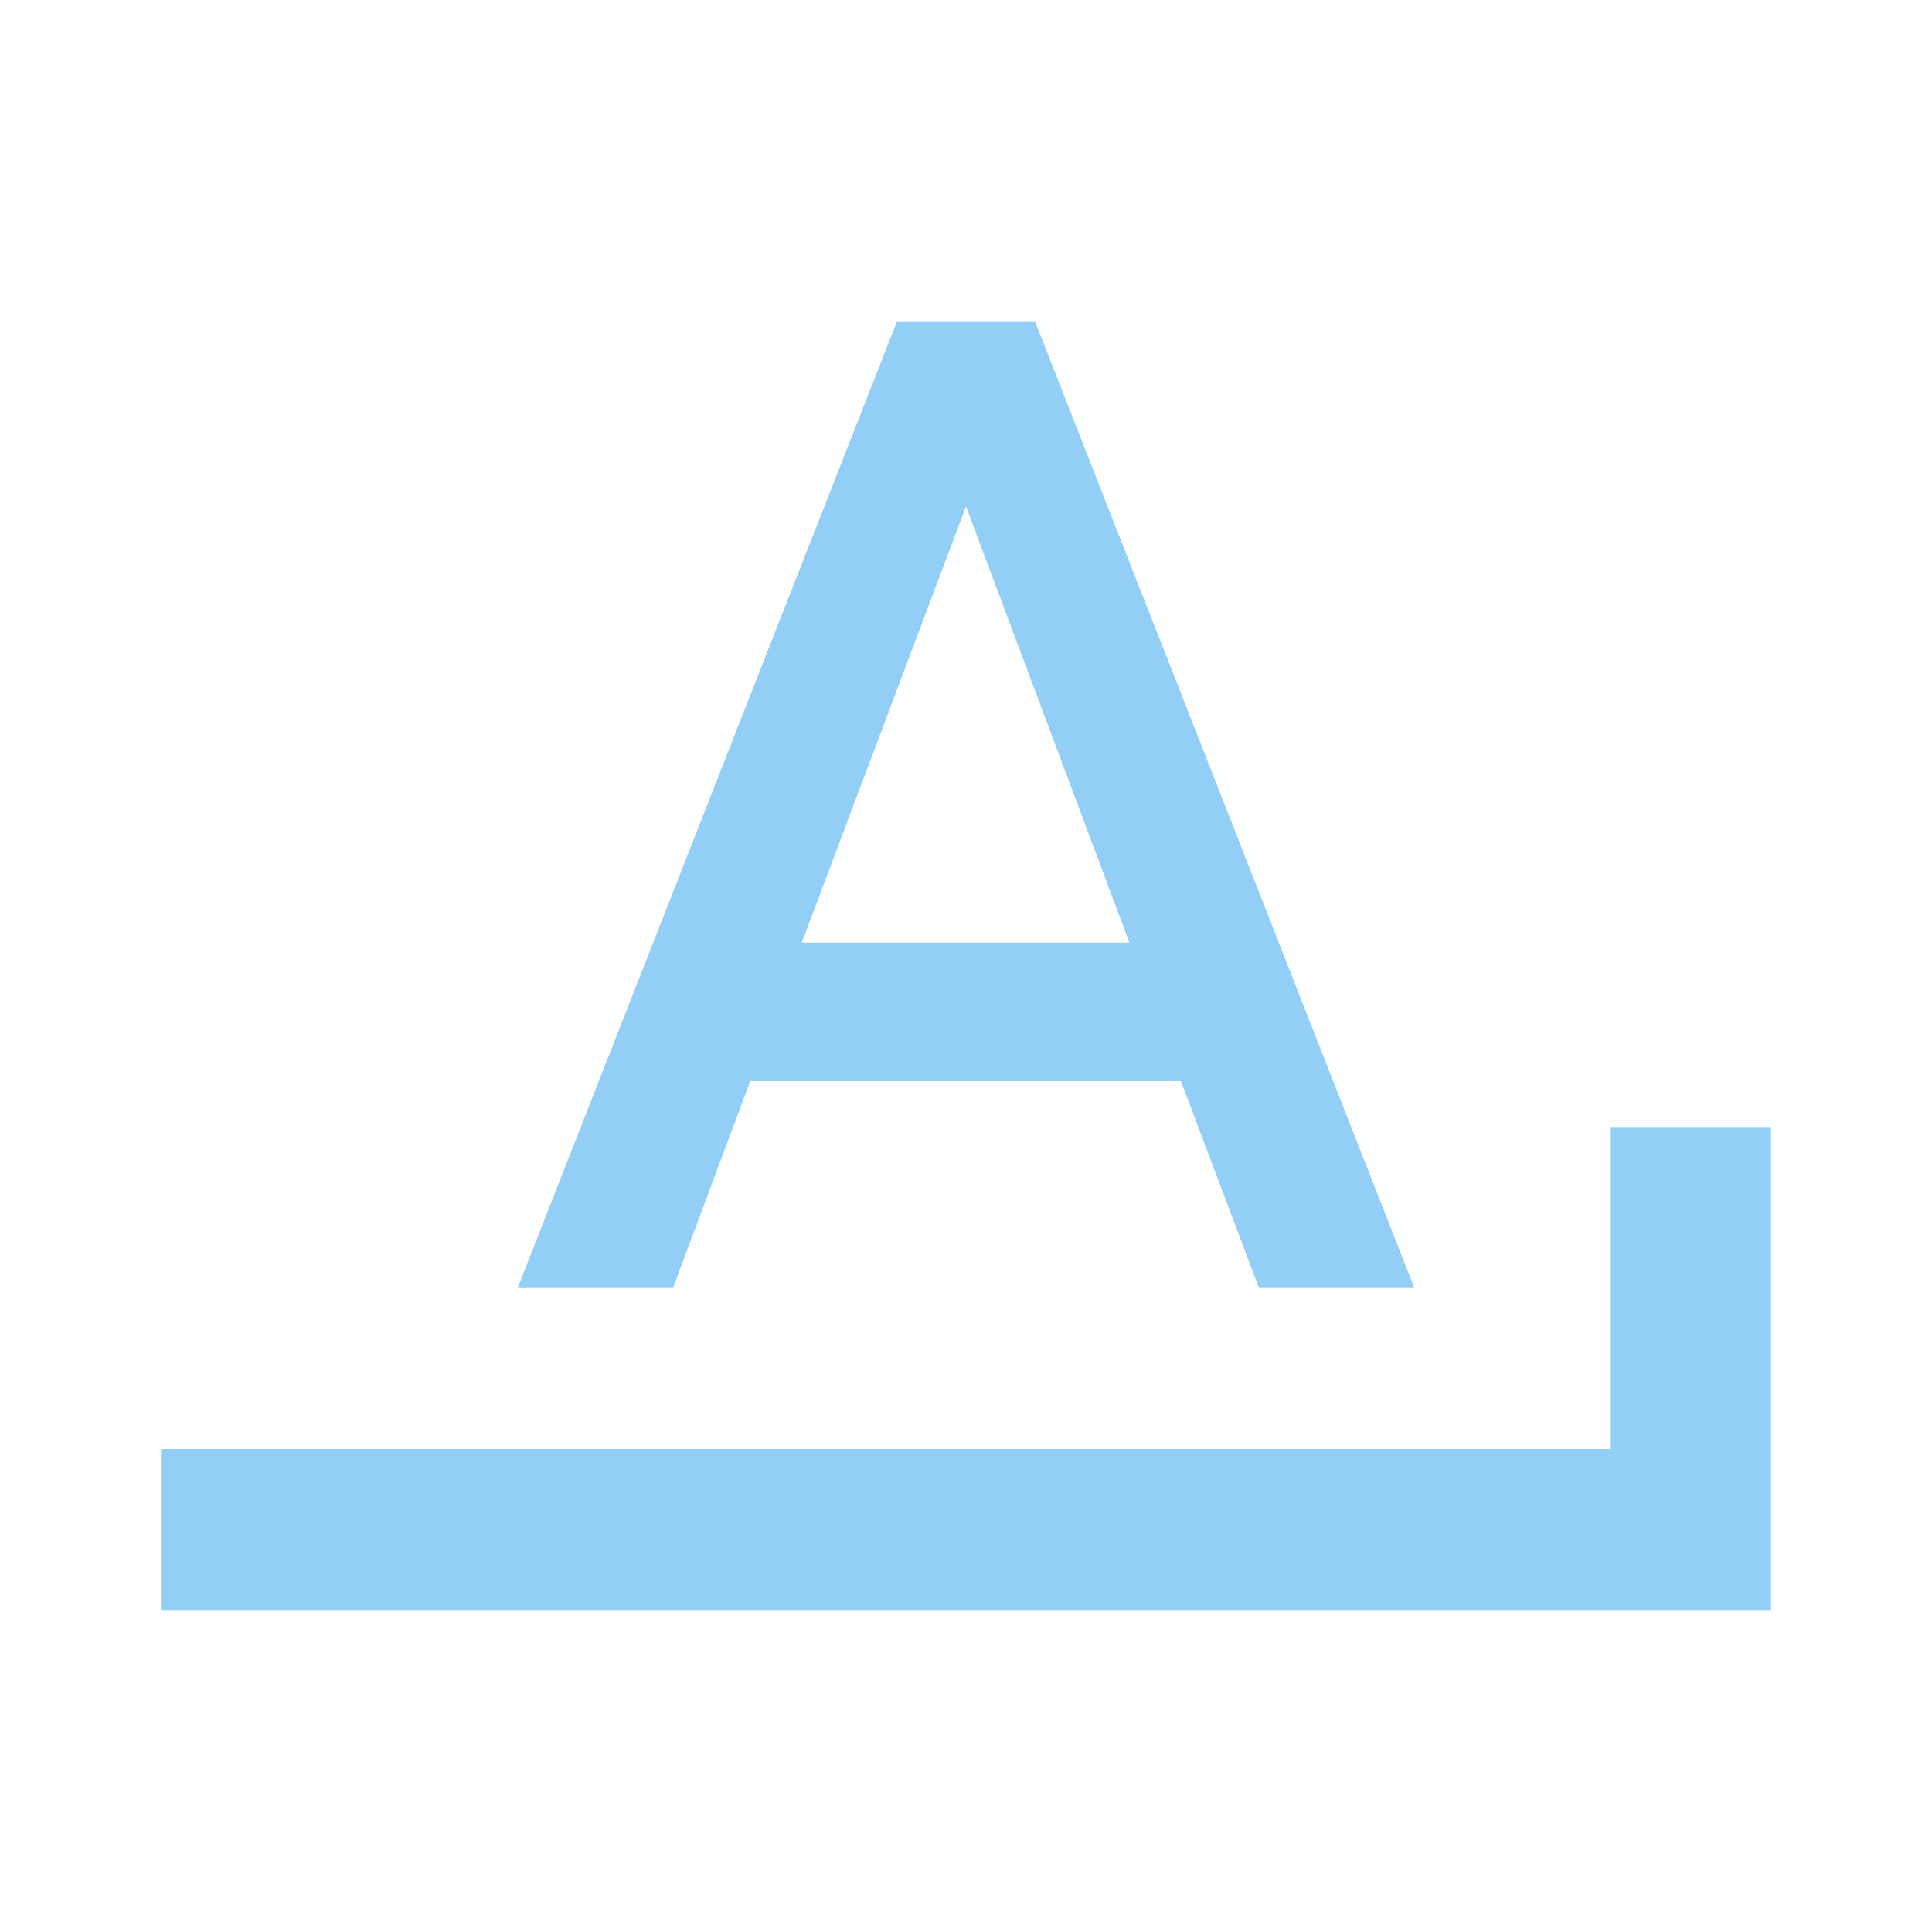
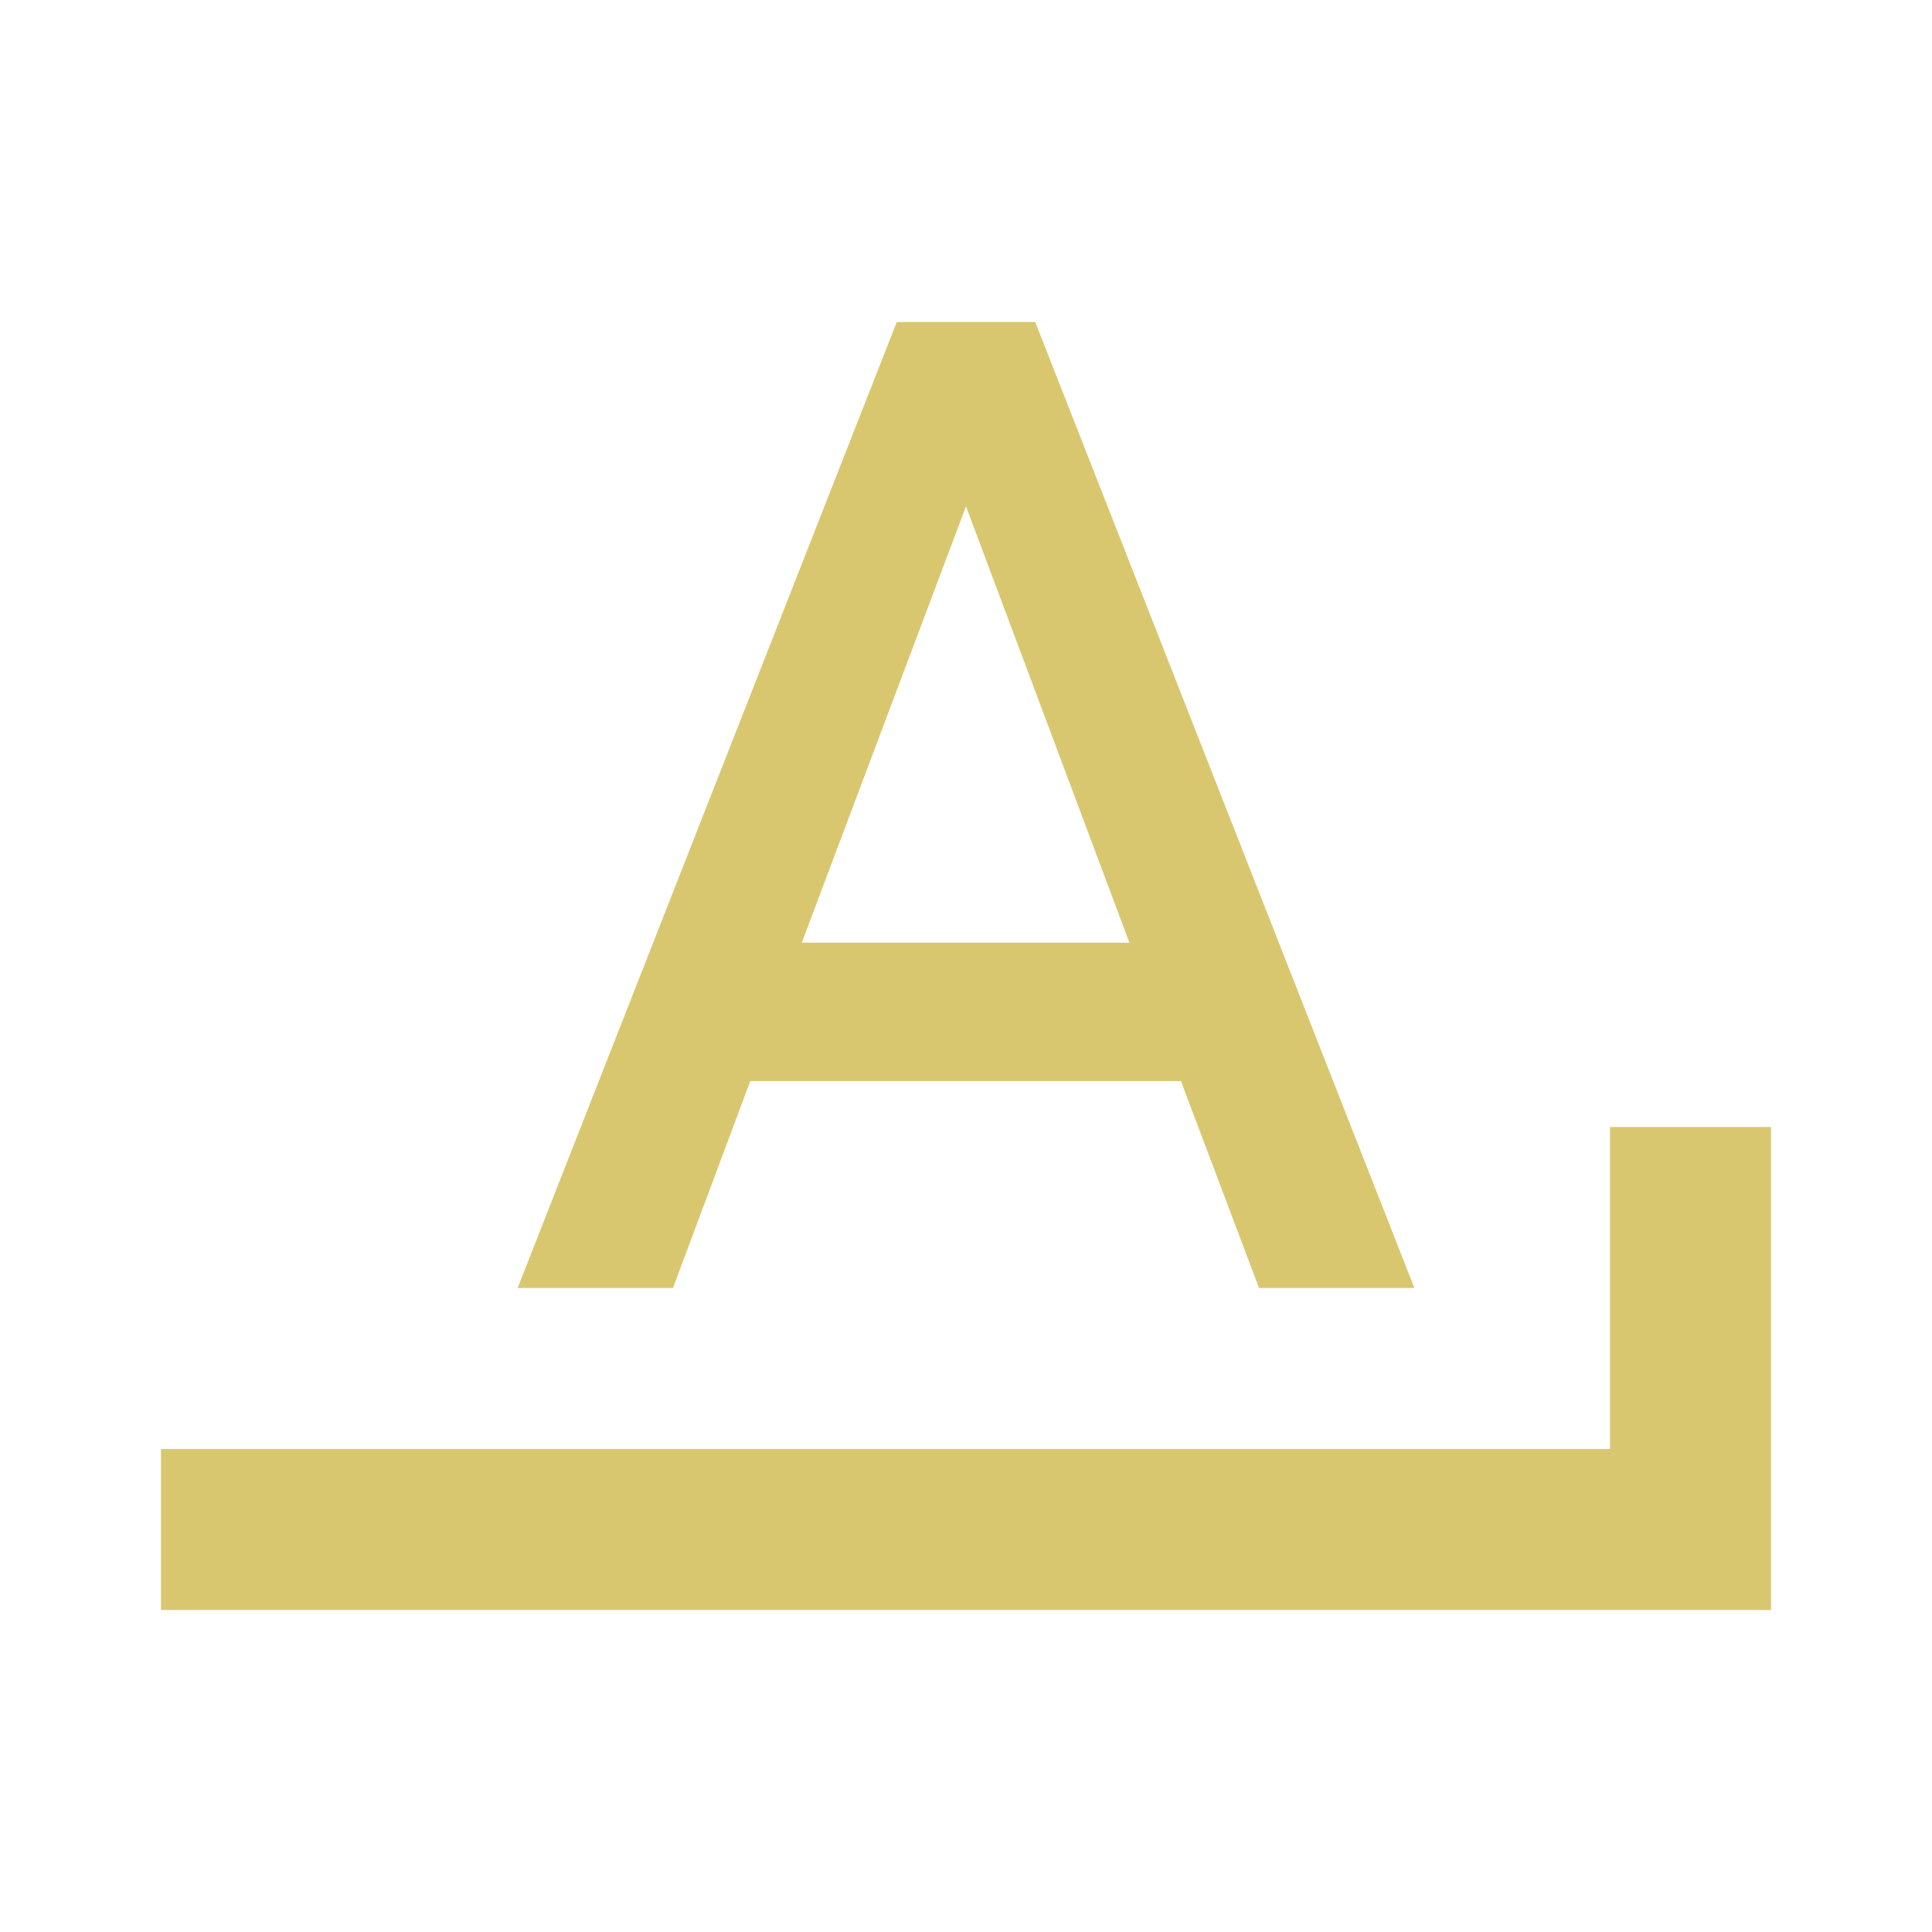
- <svg xmlns="http://www.w3.org/2000/svg" fill="#92CEF6" preserveAspectRatio="xMidYMid meet" id="mdi-format-letter-ends-with" viewBox="0 0 24 24">
+ <svg xmlns="http://www.w3.org/2000/svg" fill="#D9C76F" preserveAspectRatio="xMidYMid meet" id="mdi-format-letter-ends-with" viewBox="0 0 24 24">
  <path d="M11.14 4L6.43 16H8.36L9.32 13.43H14.67L15.64 16H17.57L12.86 4M12 6.29L14.03 11.71H9.96M20 14V18H2V20H22V14Z" />
</svg>
